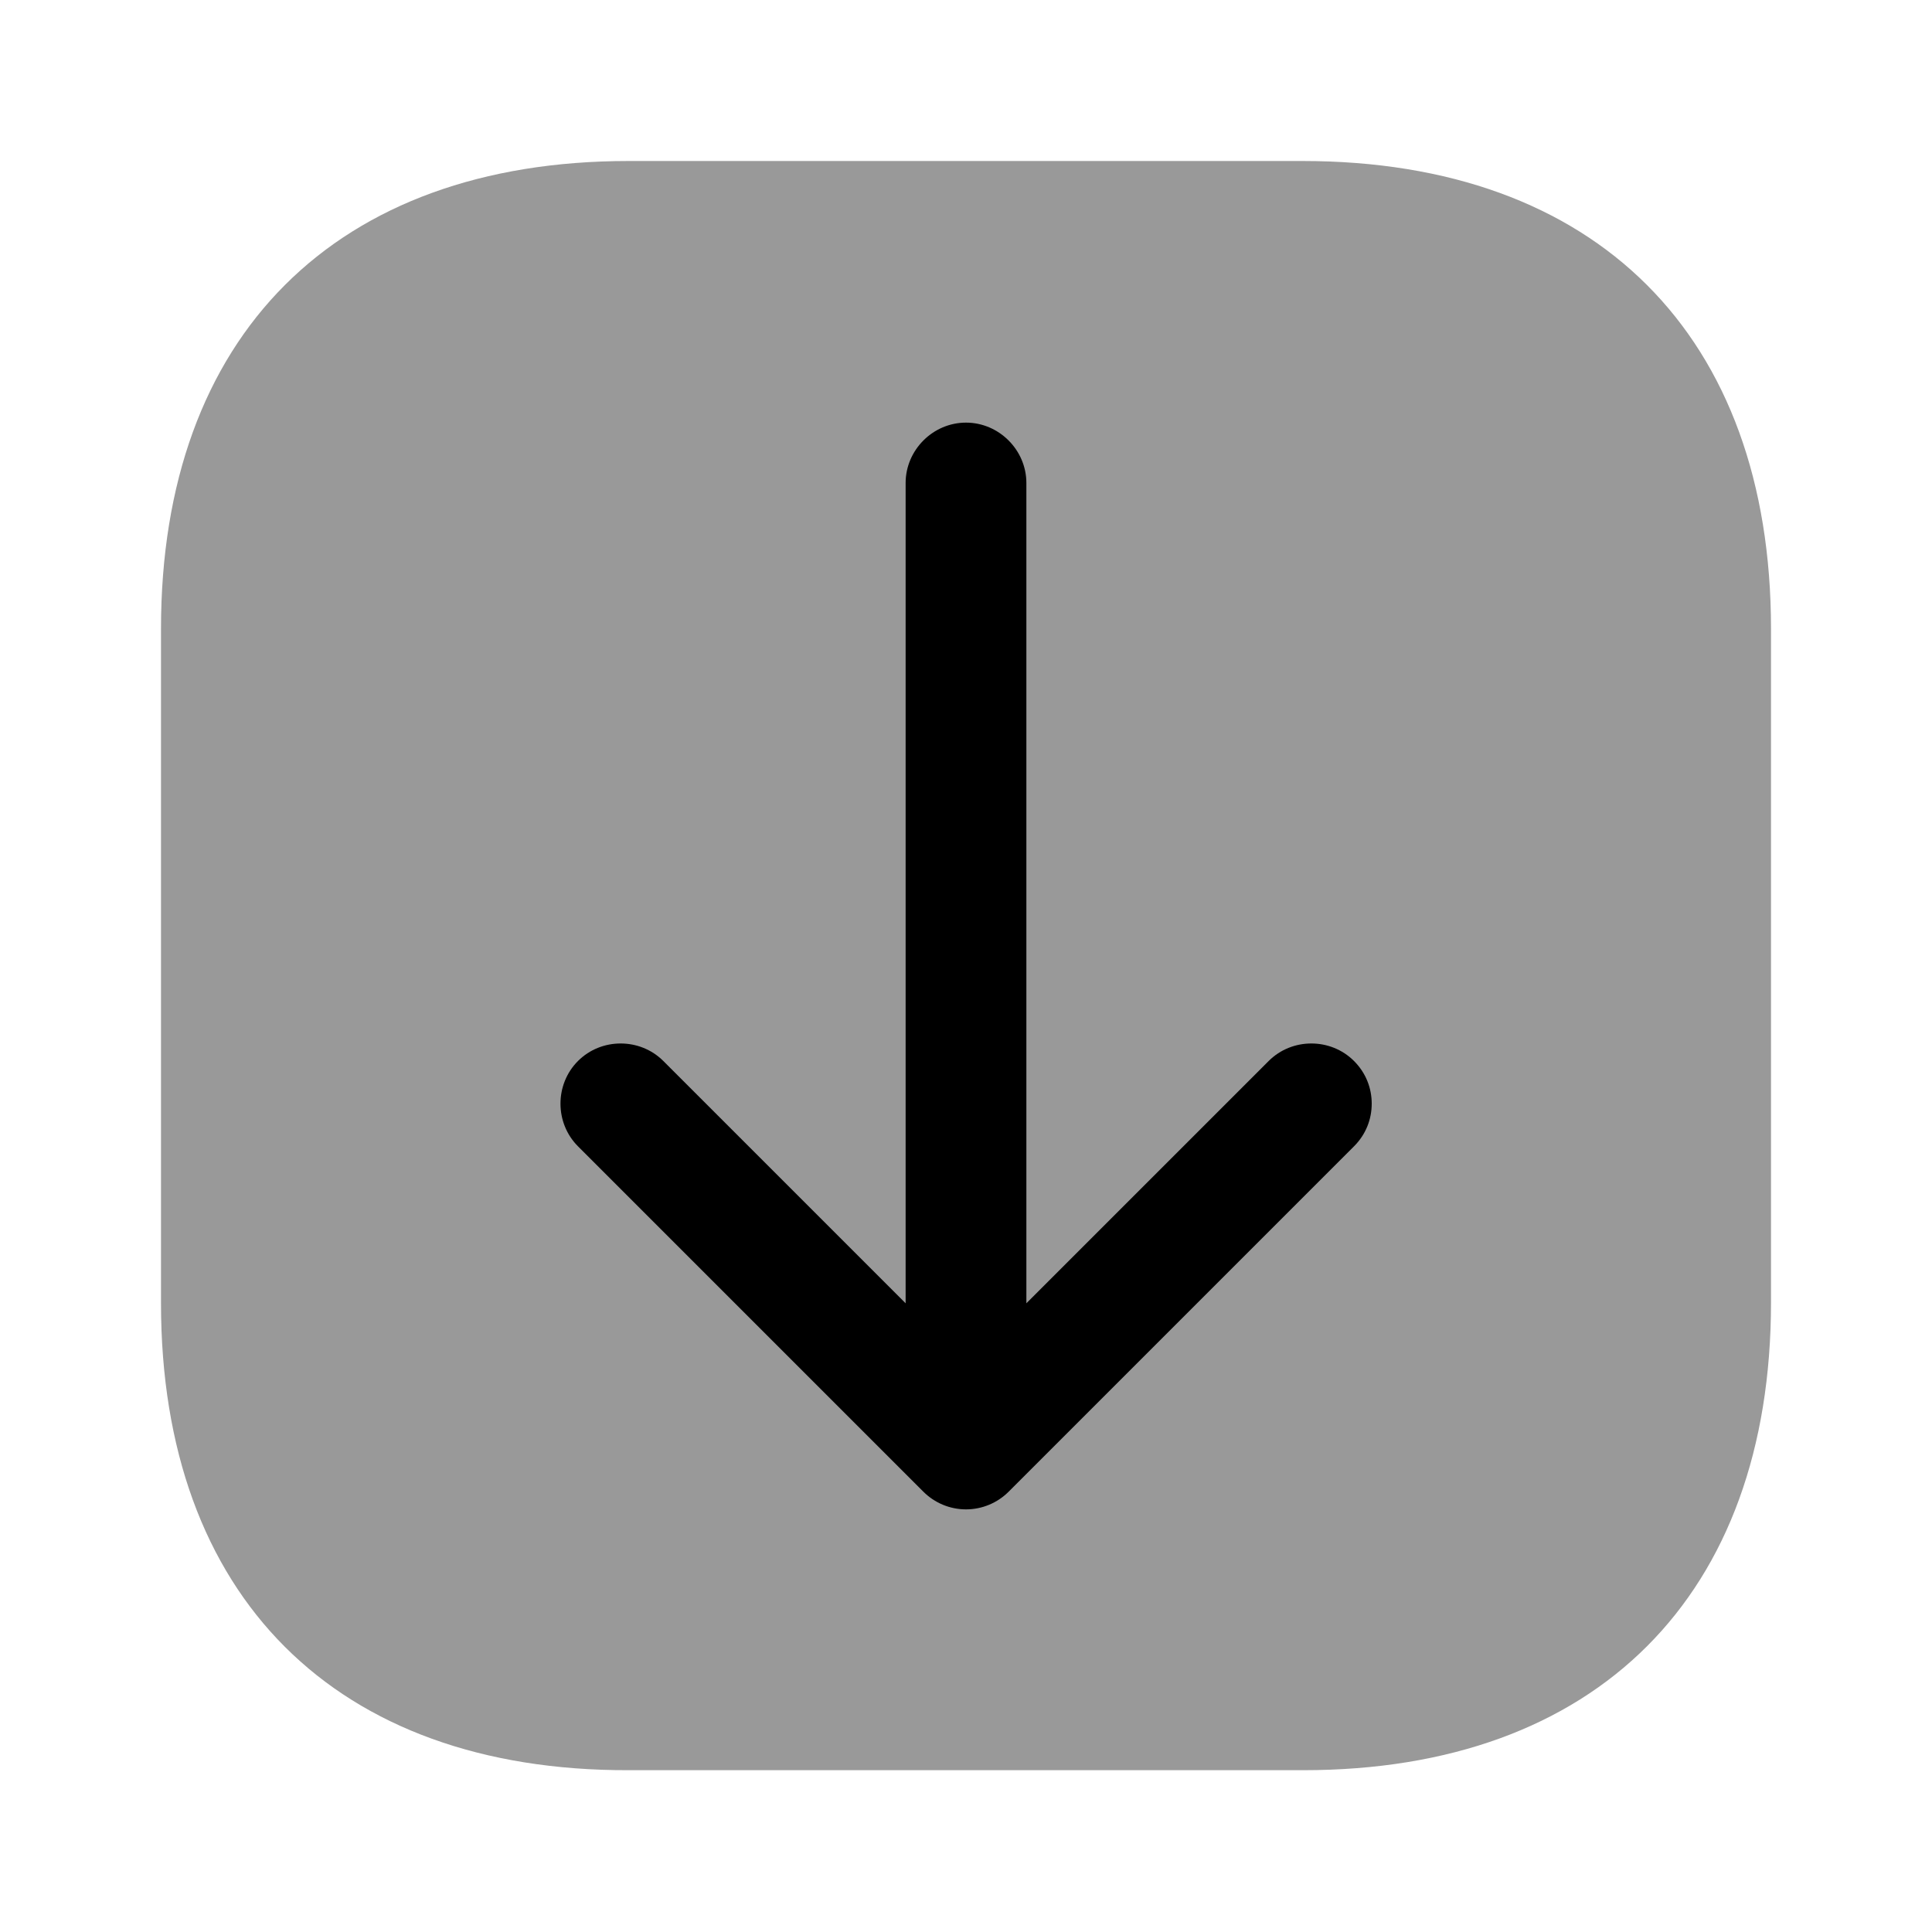
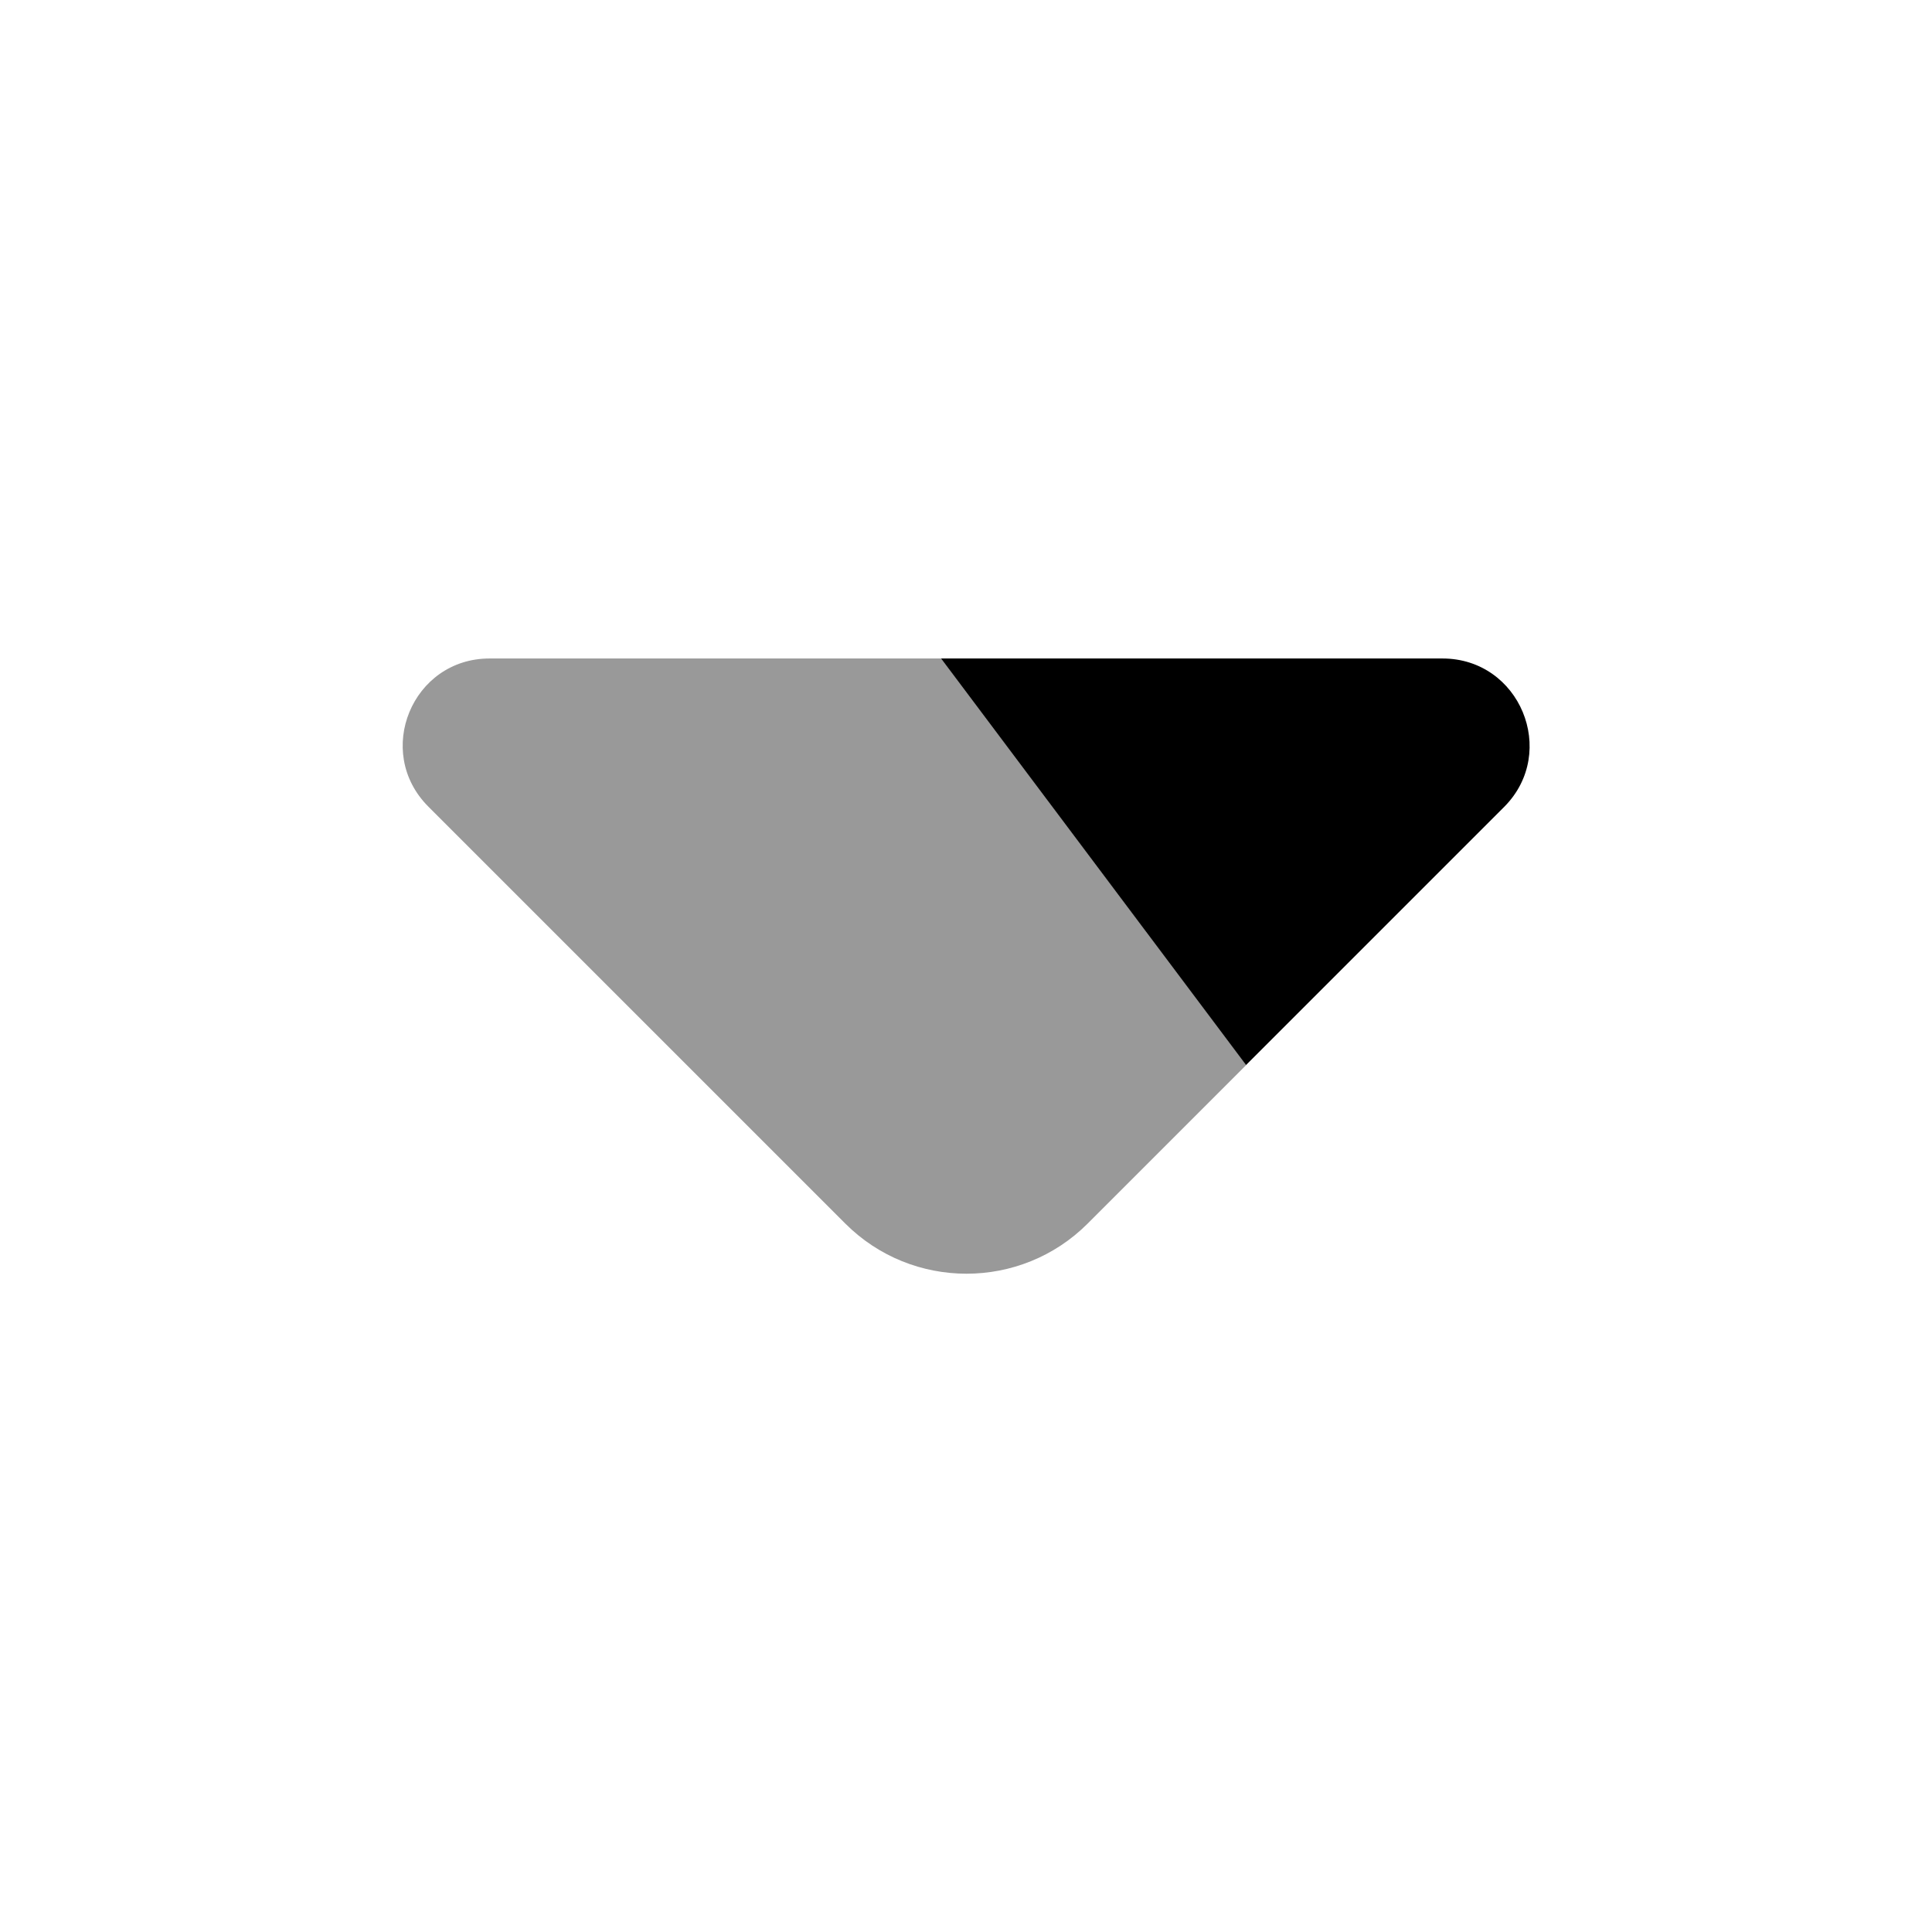
<svg xmlns="http://www.w3.org/2000/svg" viewBox="0 0 24 24" fill="none">
-   <path opacity="0.4" d="M2 16.19V7.81C2 4.17 4.17 2 7.81 2H16.18C19.83 2 22 4.17 22 7.81V16.18C22 19.82 19.83 21.99 16.19 21.99H7.81C4.17 22 2 19.83 2 16.19Z" fill="currentColor" />
-   <path d="M11.47 18.53L7.18 14.24C6.89 13.95 6.89 13.47 7.18 13.18C7.47 12.89 7.95 12.89 8.24 13.18L11.25 16.19V6C11.25 5.59 11.59 5.25 12 5.25C12.41 5.25 12.75 5.59 12.75 6V16.19L15.76 13.18C16.05 12.89 16.53 12.89 16.82 13.18C16.97 13.33 17.04 13.52 17.04 13.71C17.04 13.9 16.97 14.09 16.82 14.24L12.53 18.53C12.39 18.67 12.2 18.75 12 18.75C11.8 18.75 11.61 18.67 11.47 18.53Z" fill="currentColor" />
+   <path opacity="0.4" d="M15.481 13.23L11.691 8.18H6.081C5.121 8.18 4.641 9.34 5.321 10.02L10.501 15.2C11.331 16.03 12.681 16.03 13.511 15.2L15.481 13.23Z" fill="currentColor" />
+   <path d="M17.919 8.18H11.69L15.479 13.23L18.689 10.02C19.36 9.34 18.88 8.18 17.919 8.18Z" fill="currentColor" />
</svg>
